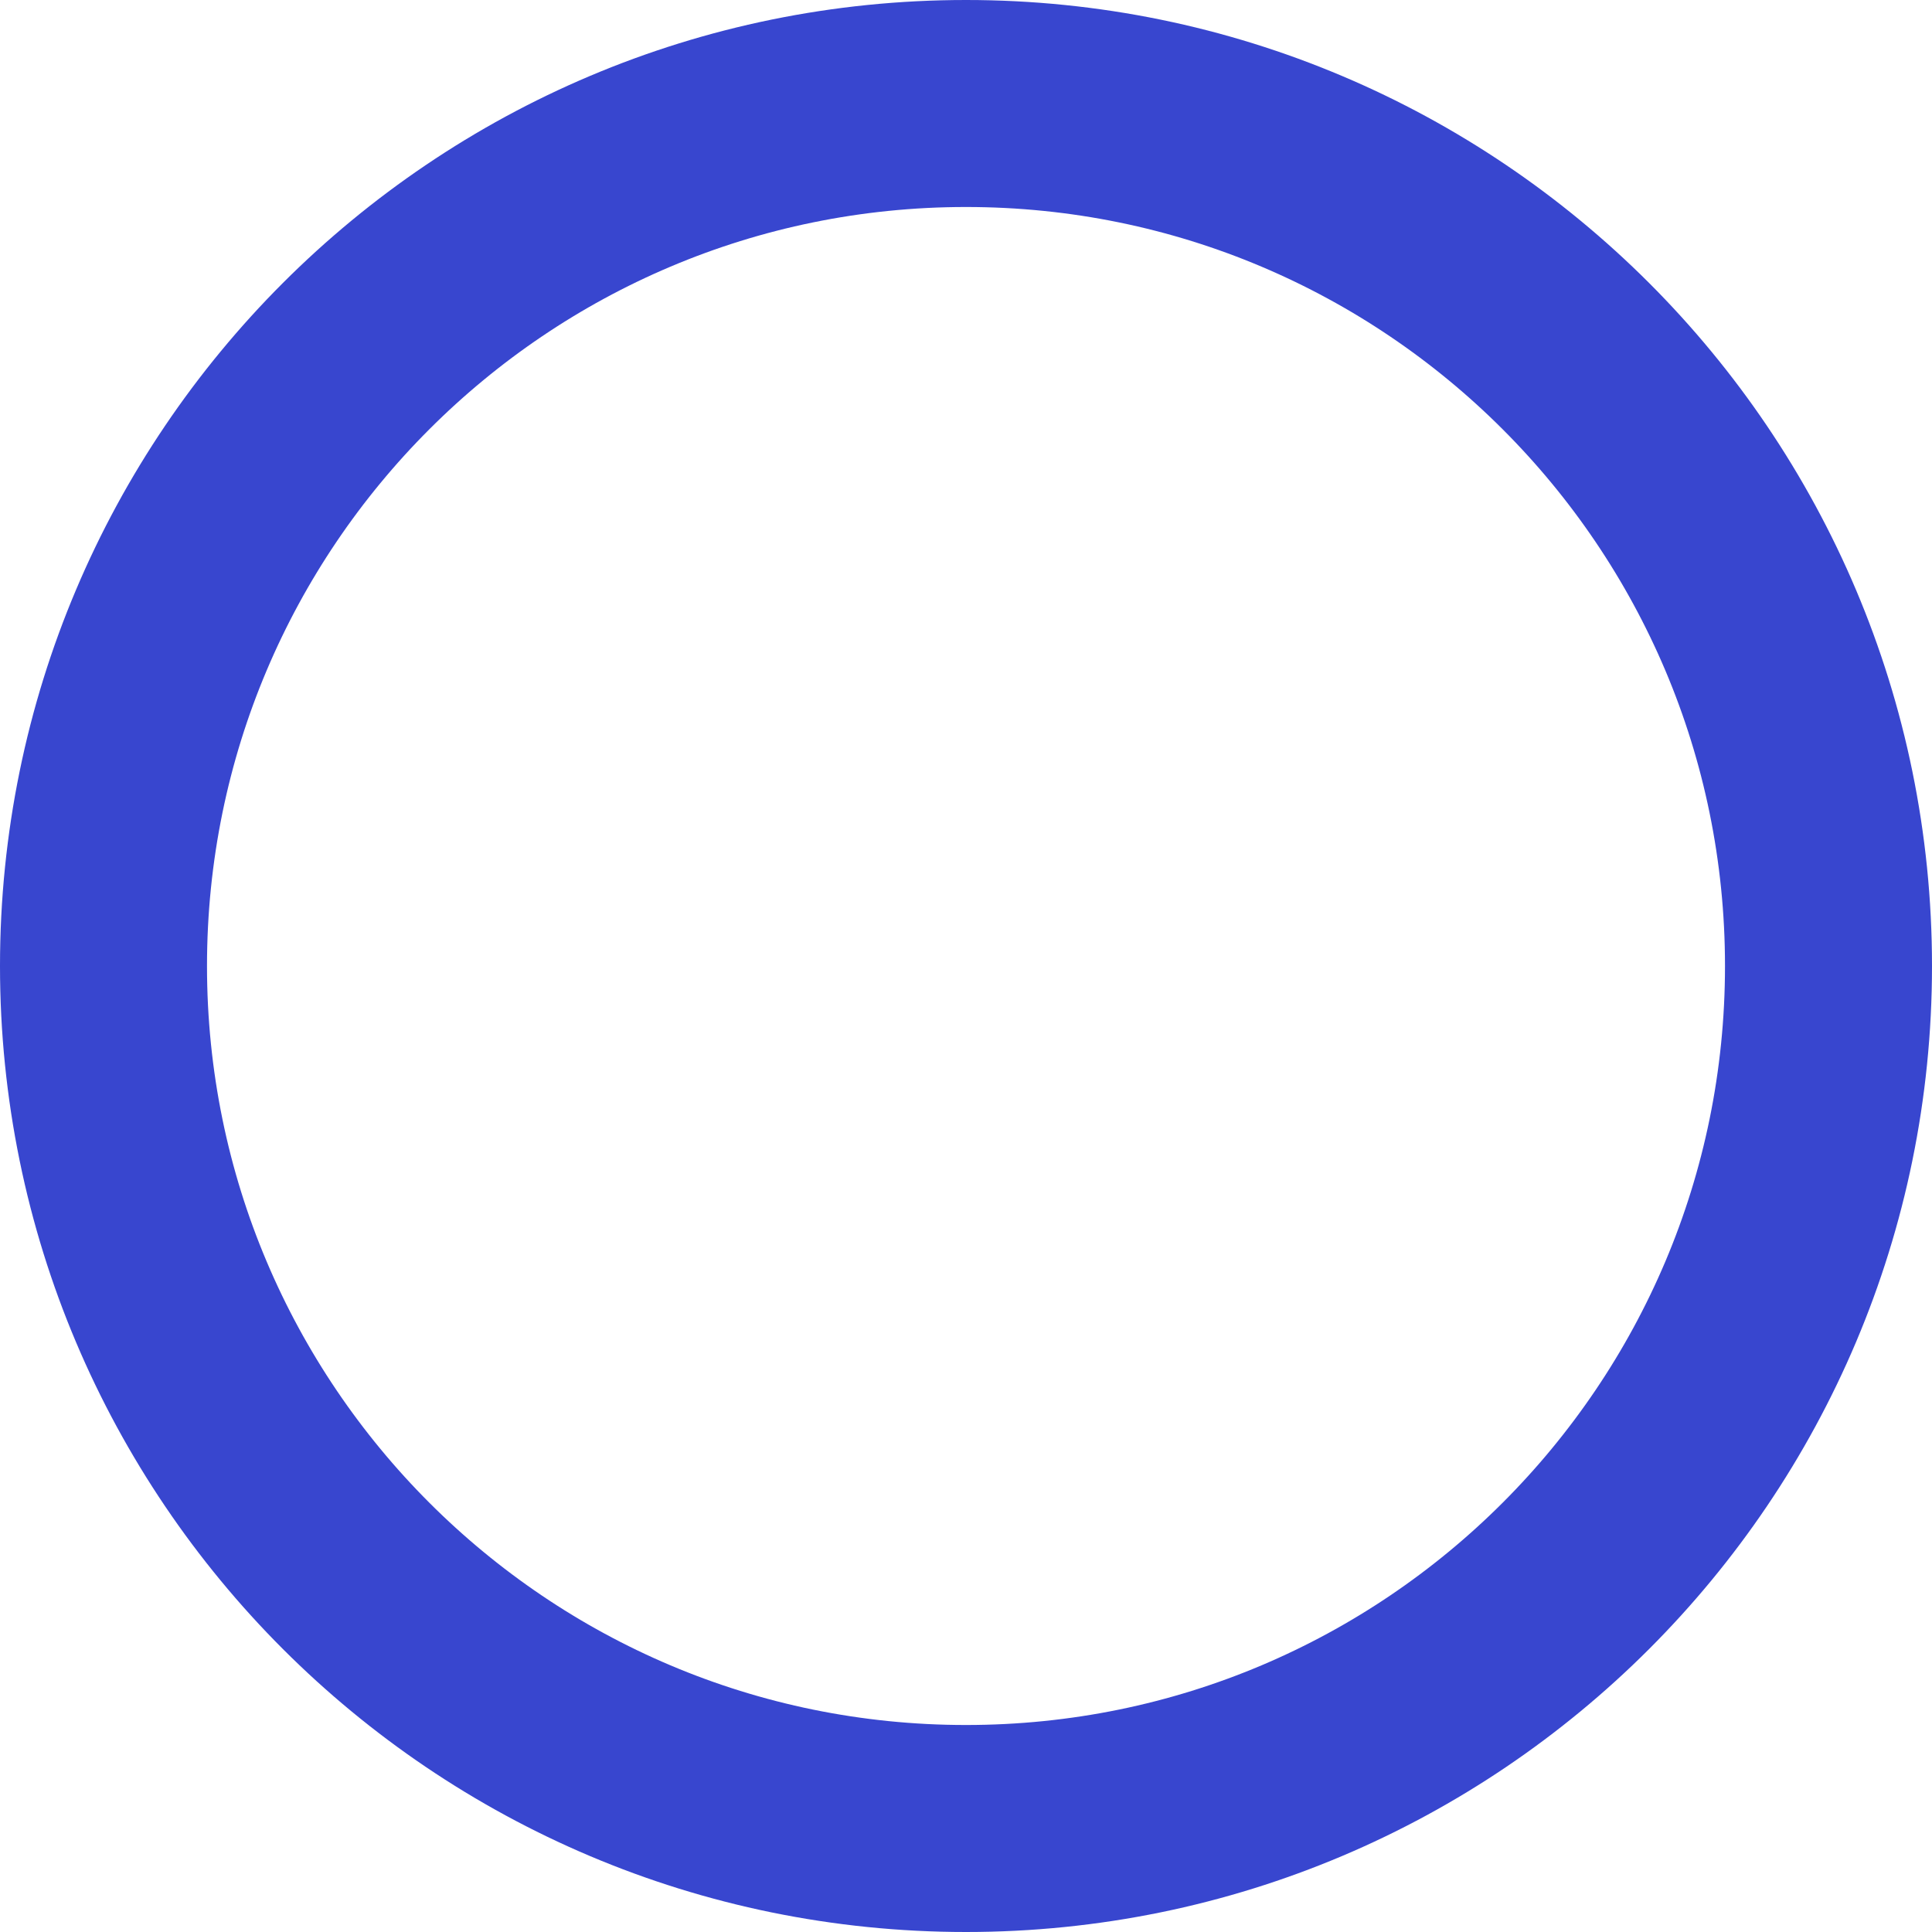
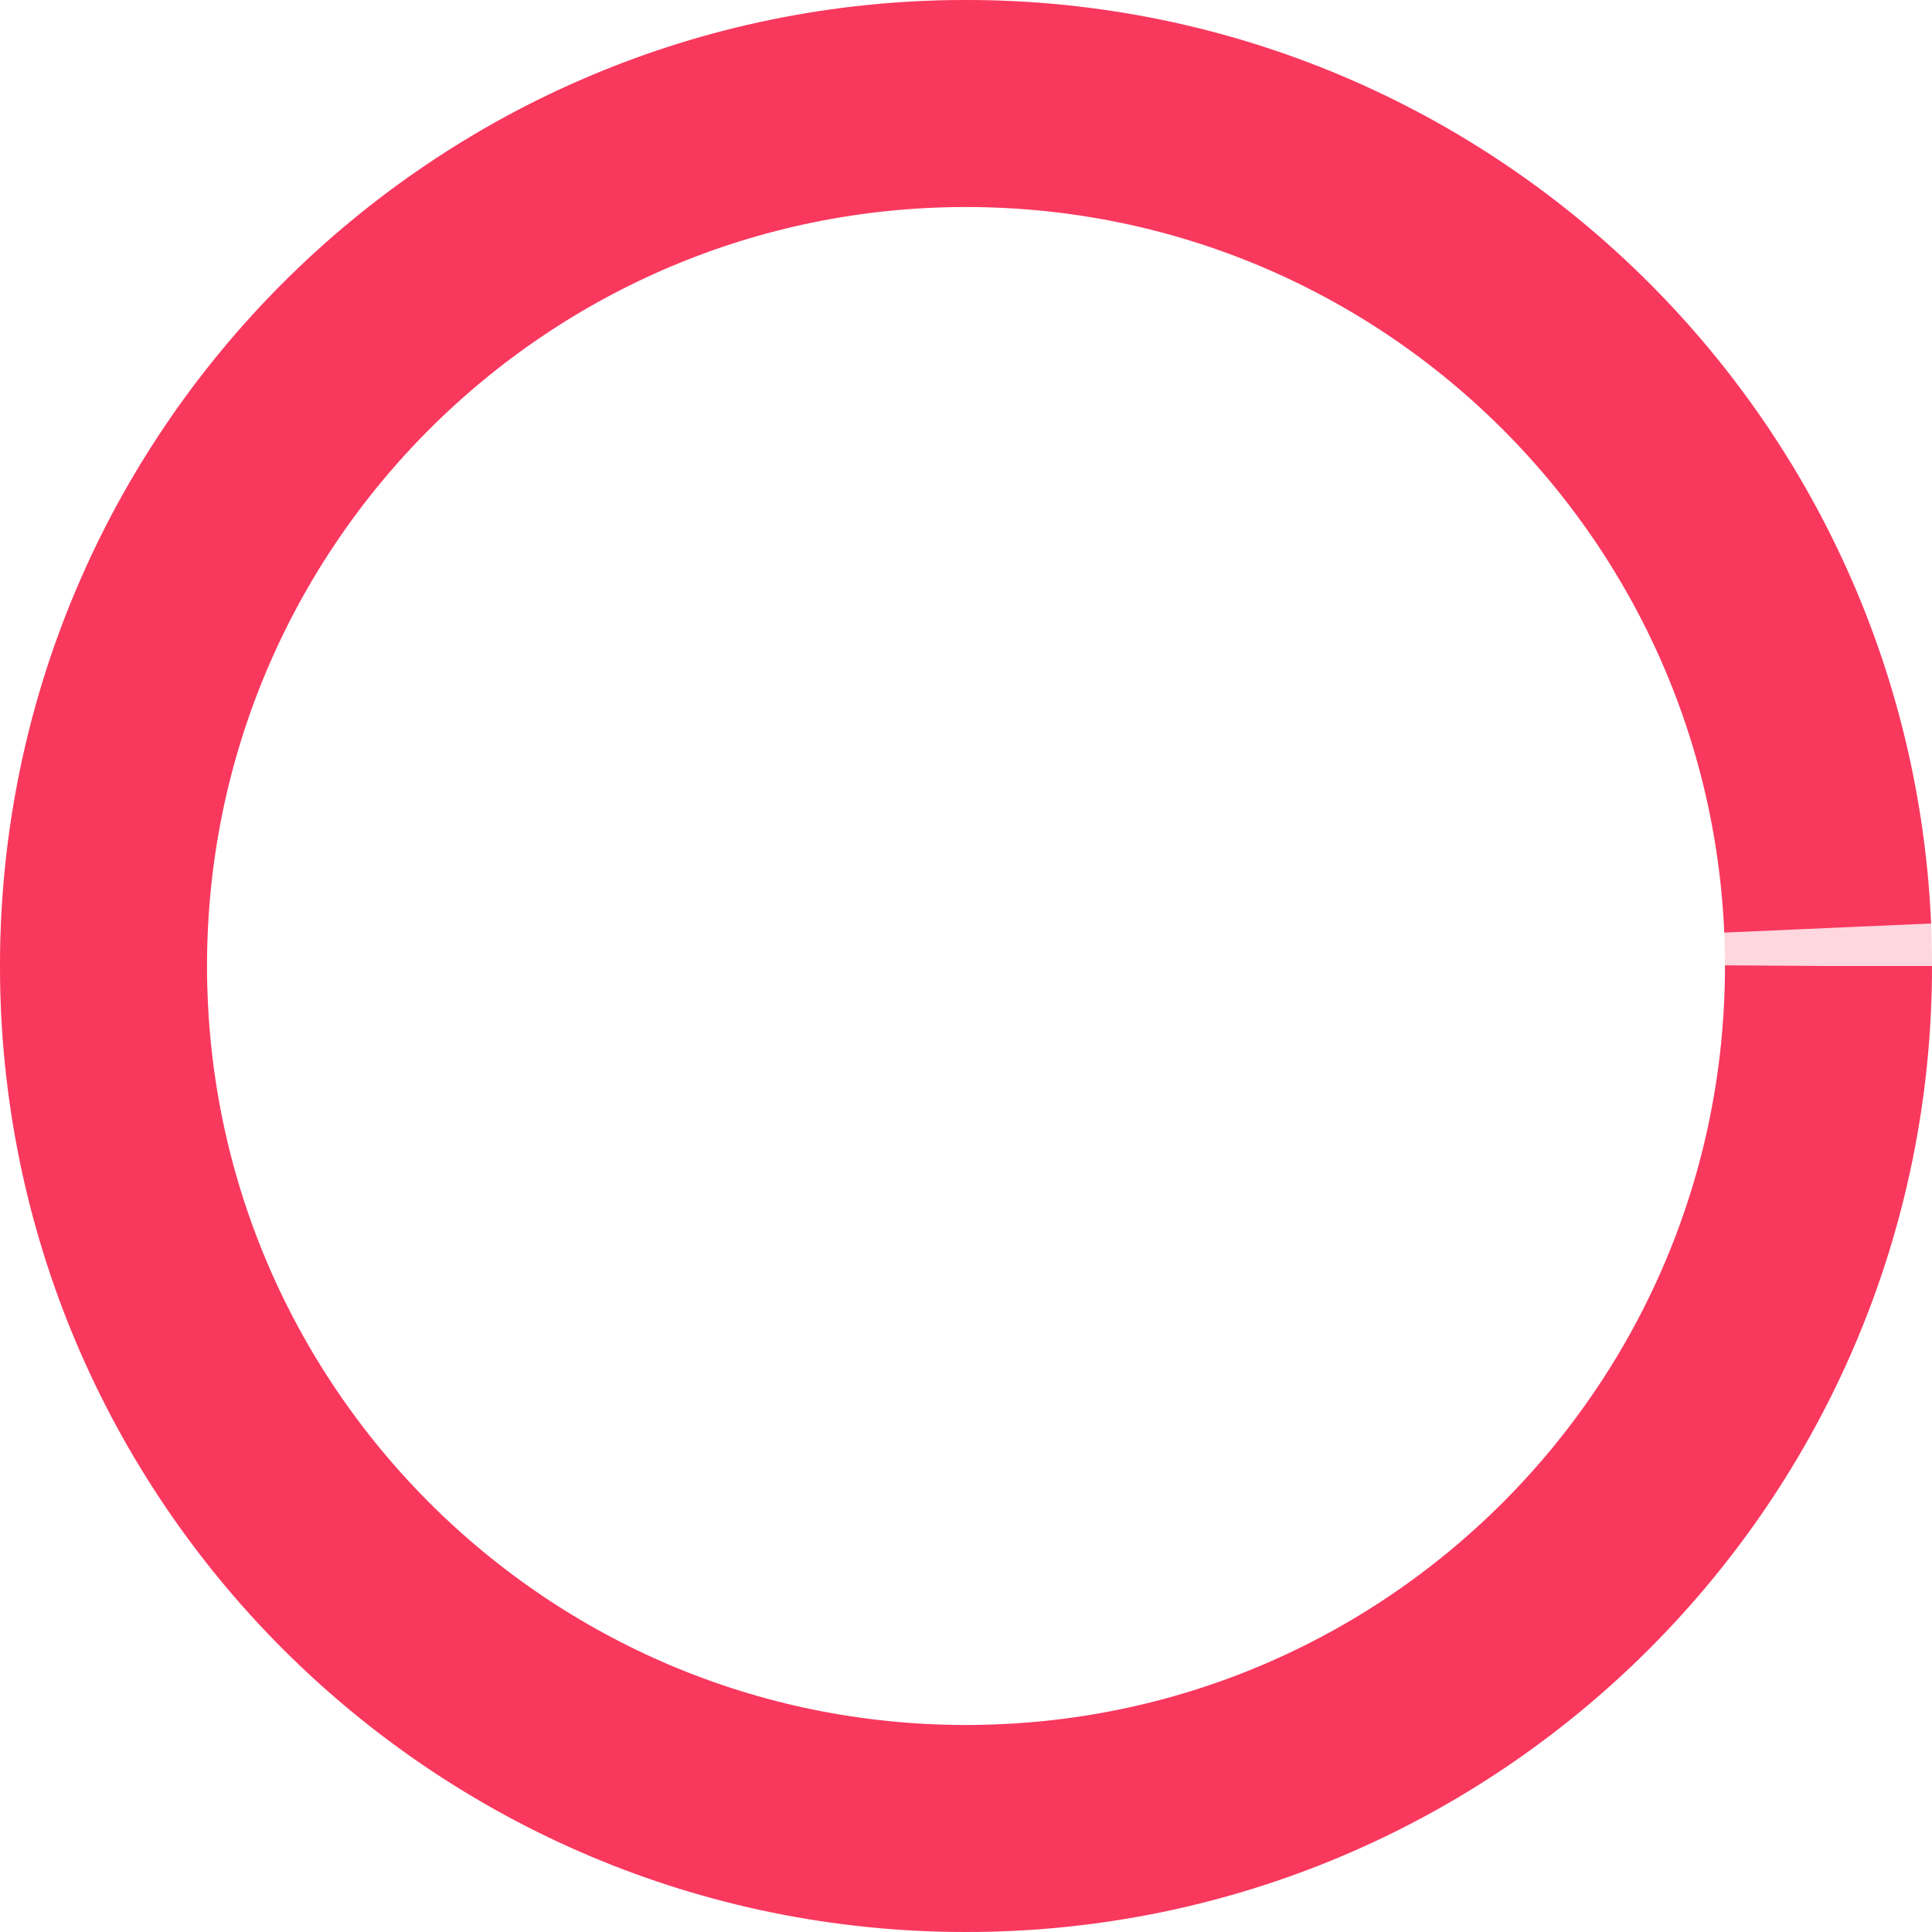
<svg xmlns="http://www.w3.org/2000/svg" width="28" height="28" viewBox="0 0 28 28">
-   <g id="椭圆_53" data-name="椭圆 53" fill="none" stroke="#3846cf" stroke-width="3">
-     <circle cx="14" cy="14" r="14" stroke="none" />
-     <circle cx="14" cy="14" r="12.5" fill="none" />
+   <g id="组_2093" data-name="组 2093" transform="translate(17486 -11626)">
+     <g id="椭圆_53" data-name="椭圆 53" transform="translate(-17486 11626)" fill="none" stroke="#f9385e" stroke-width="3" opacity="0.2">
+       <circle cx="14" cy="14" r="14" stroke="none" />
+       <circle cx="14" cy="14" r="12.5" fill="none" />
+     </g>
+     <g id="椭圆_219" data-name="椭圆 219" transform="translate(-17486 11626)" fill="none" stroke="#f9385e" stroke-width="3" stroke-dasharray="78 100">
+       <circle cx="14" cy="14" r="14" stroke="none" />
+       <circle cx="14" cy="14" r="12.5" fill="none" />
+     </g>
  </g>
</svg>
